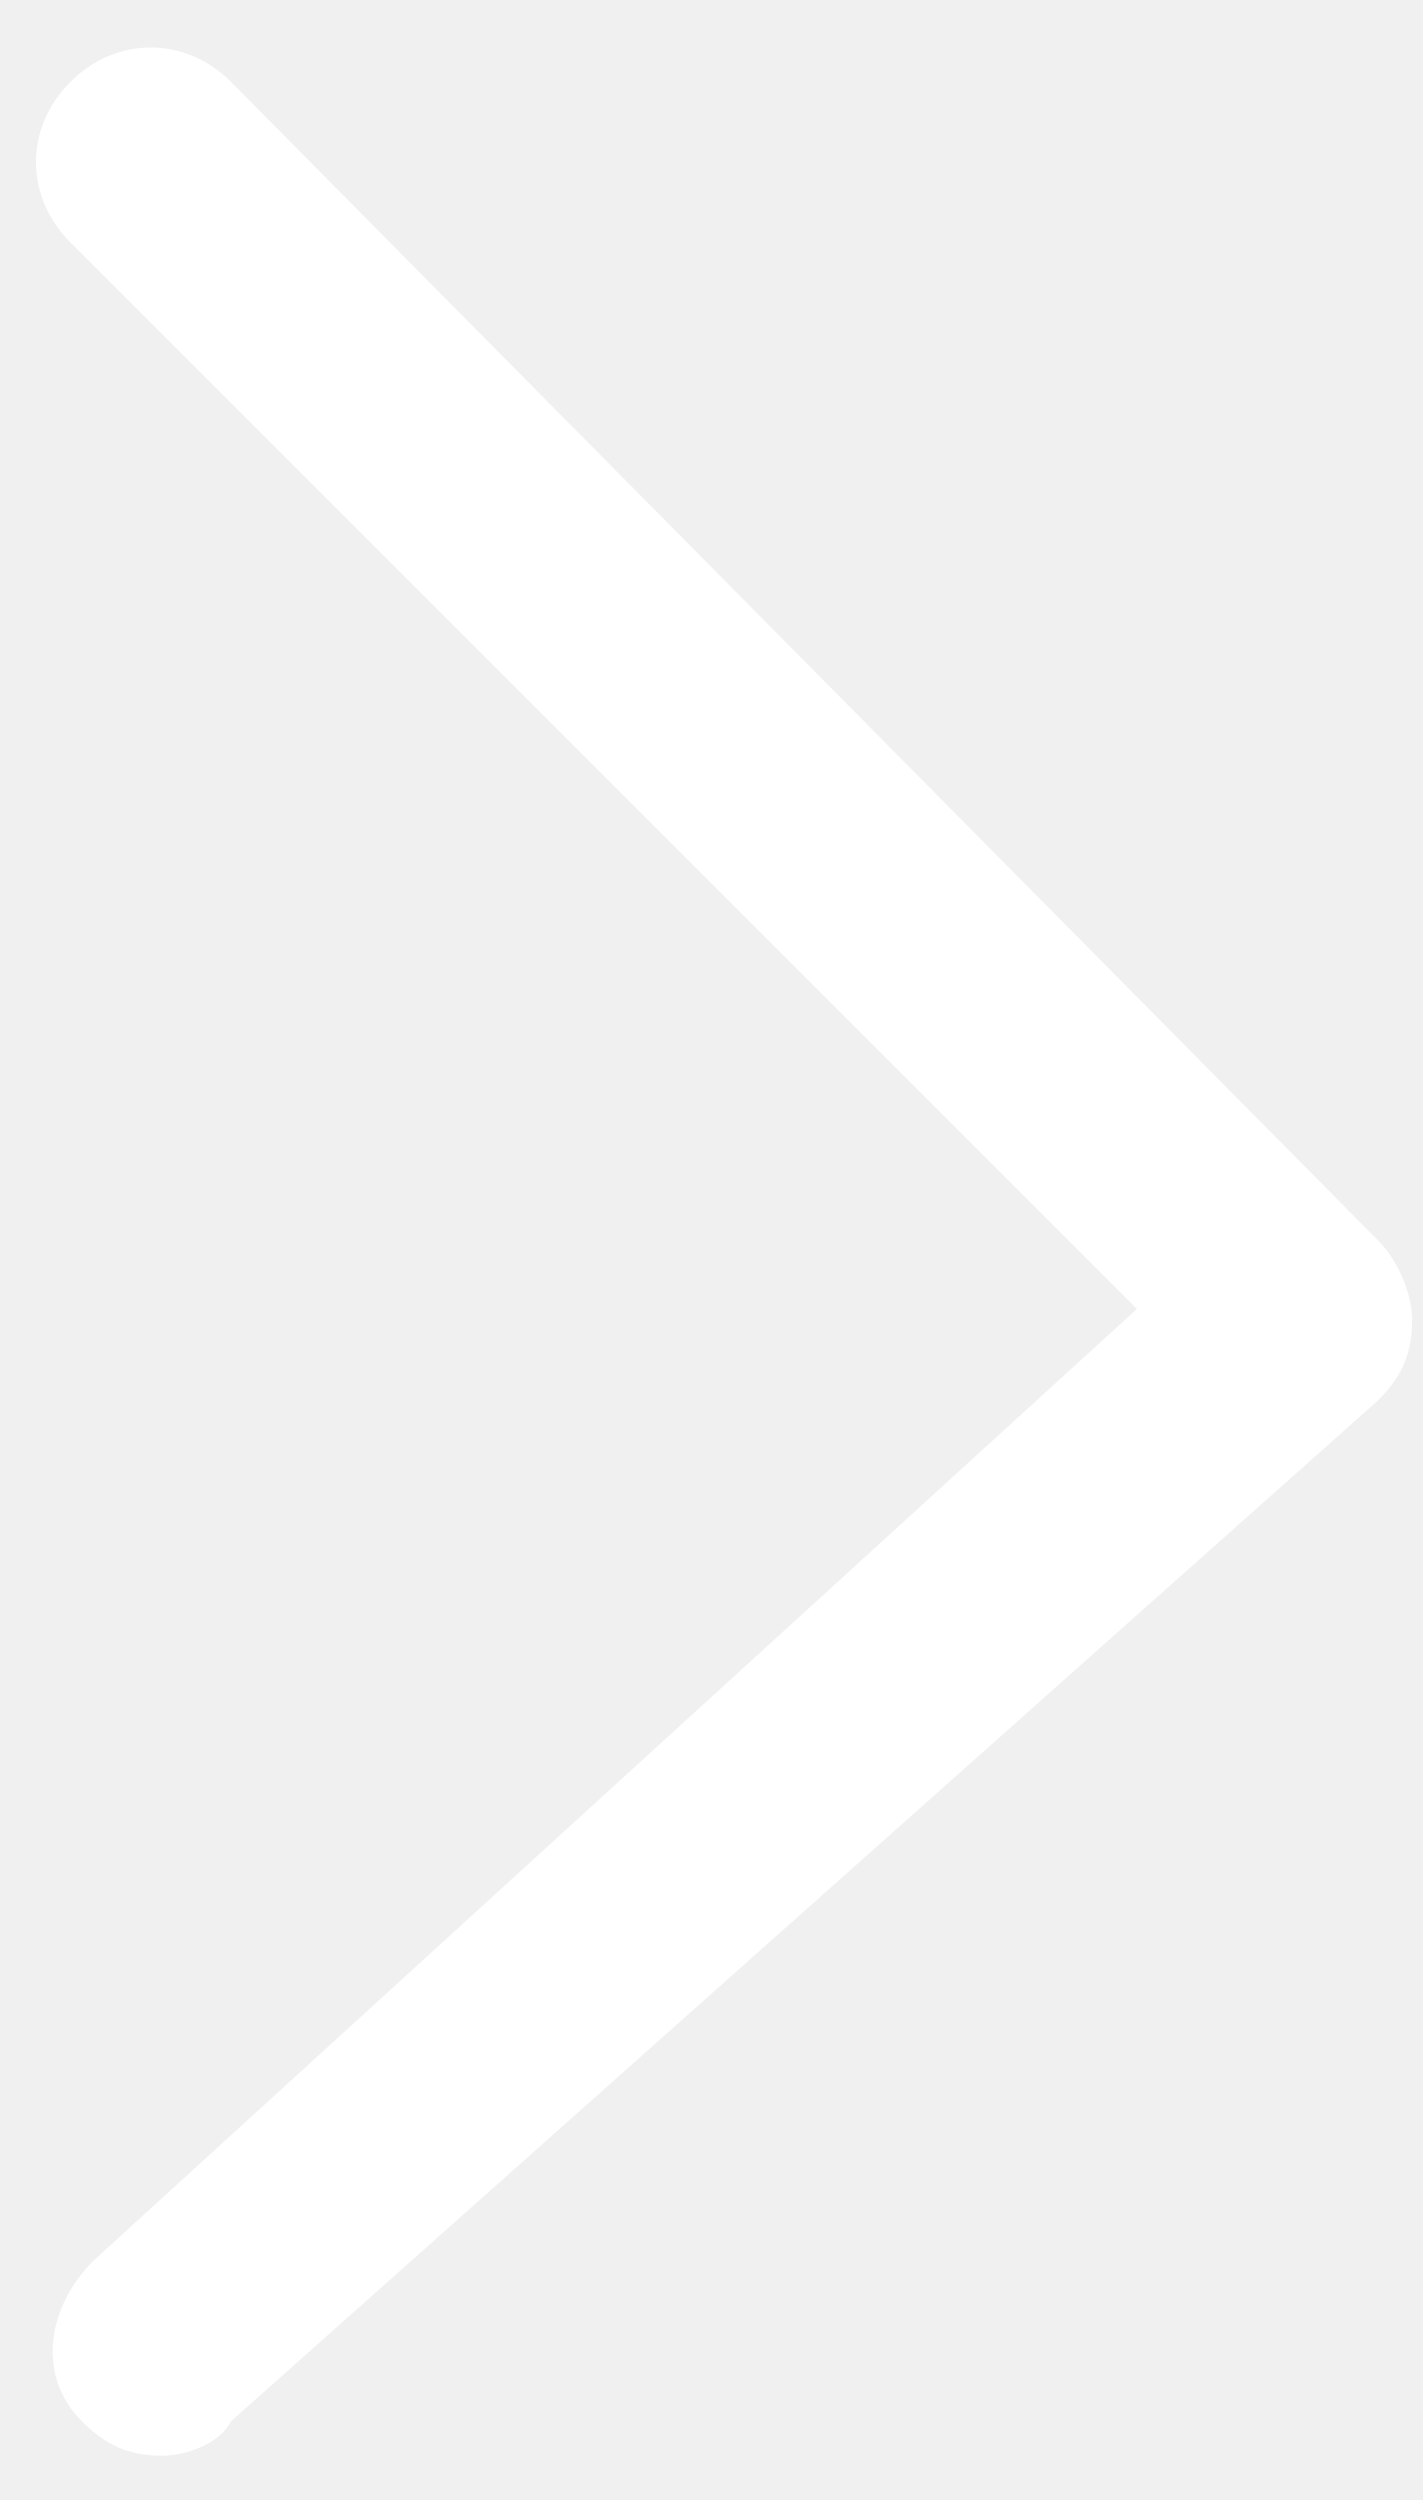
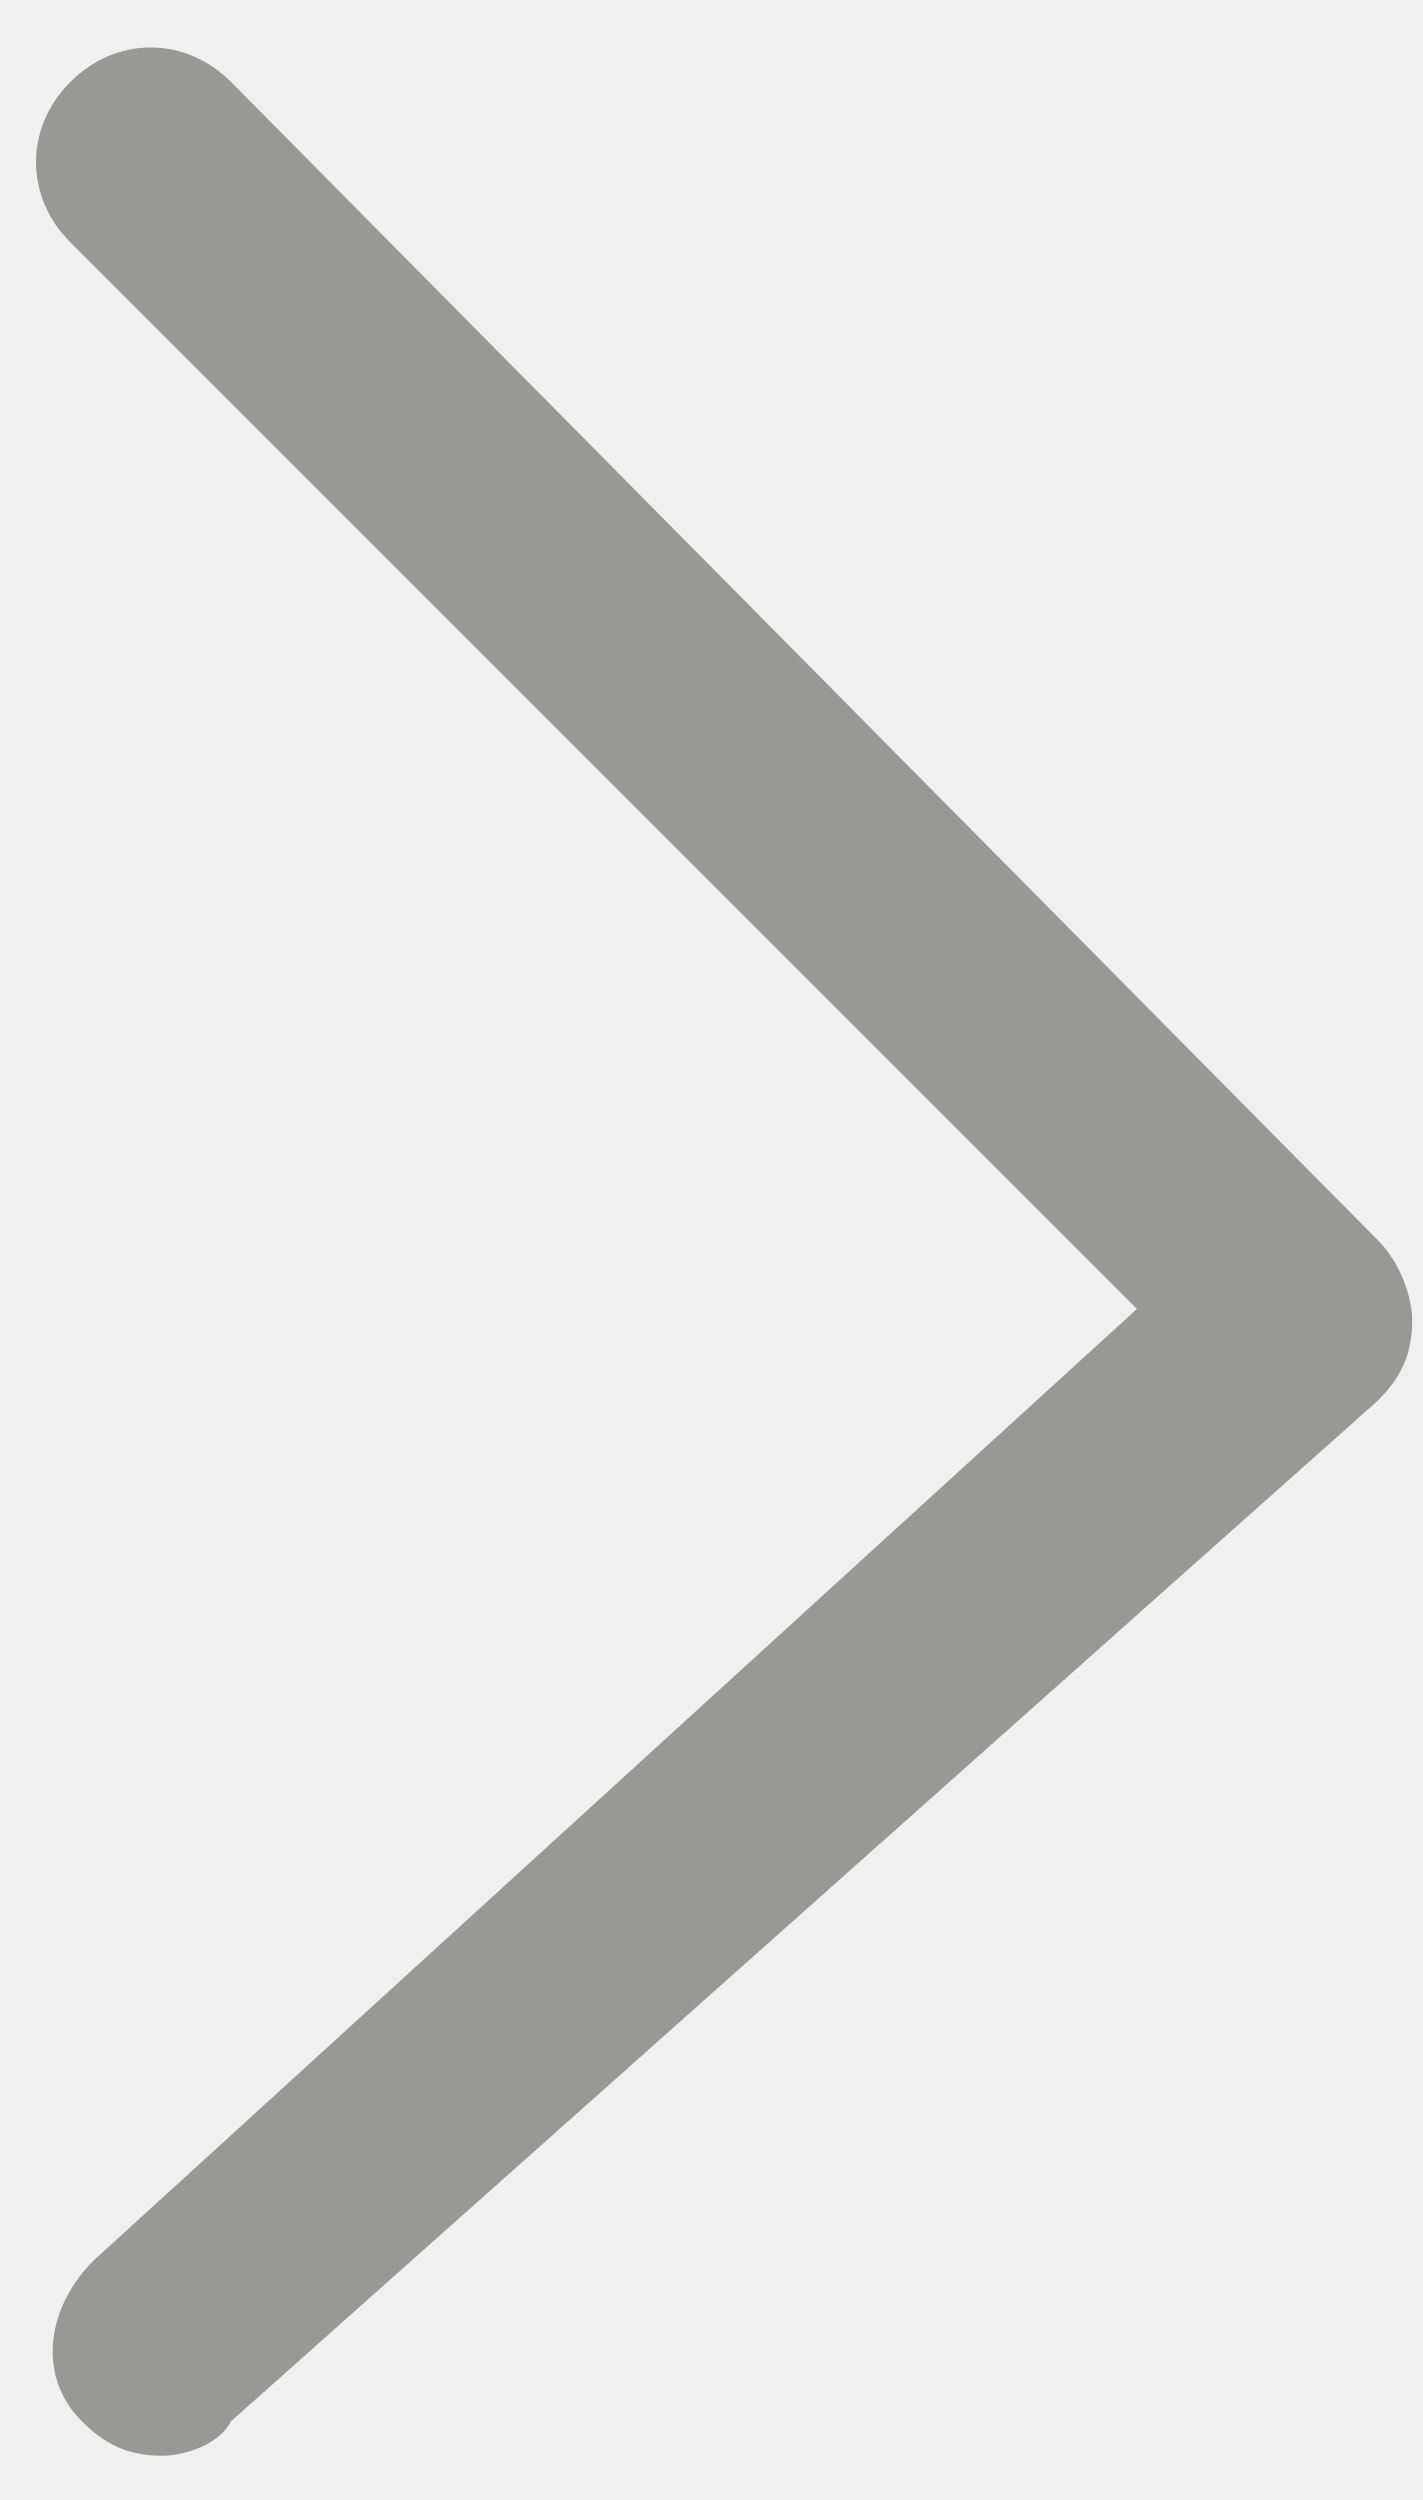
<svg xmlns="http://www.w3.org/2000/svg" version="1.1" id="Calque_1" x="0px" y="0px" viewBox="0 0 12.4 21.8" style="enable-background:new 0 0 12.4 21.8;" xml:space="preserve">
-   <style type="text/css">
- 	.st0{fill:#FFFFFF;}
- </style>
  <g id="Fleche_S" transform="translate(1.414 1.414)">
-     <path class="st0" d="M0,20c-0.3,0-0.5-0.1-0.7-0.3c-0.4-0.4-0.3-1,0.1-1.4L8.5,10l-9.3-9.3c-0.4-0.4-0.4-1,0-1.4   c0.4-0.4,1-0.4,1.4,0l10,10.1c0.2,0.2,0.3,0.5,0.3,0.7c0,0.3-0.1,0.5-0.3,0.7l-10,8.9C0.5,19.9,0.2,20,0,20z" />
+     <path fill="#989895" d="M0,20c-0.3,0-0.5-0.1-0.7-0.3c-0.4-0.4-0.3-1,0.1-1.4L8.5,10l-9.3-9.3c-0.4-0.4-0.4-1,0-1.4   c0.4-0.4,1-0.4,1.4,0l10,10.1c0.2,0.2,0.3,0.5,0.3,0.7c0,0.3-0.1,0.5-0.3,0.7l-10,8.9C0.5,19.9,0.2,20,0,20z" />
  </g>
</svg>
